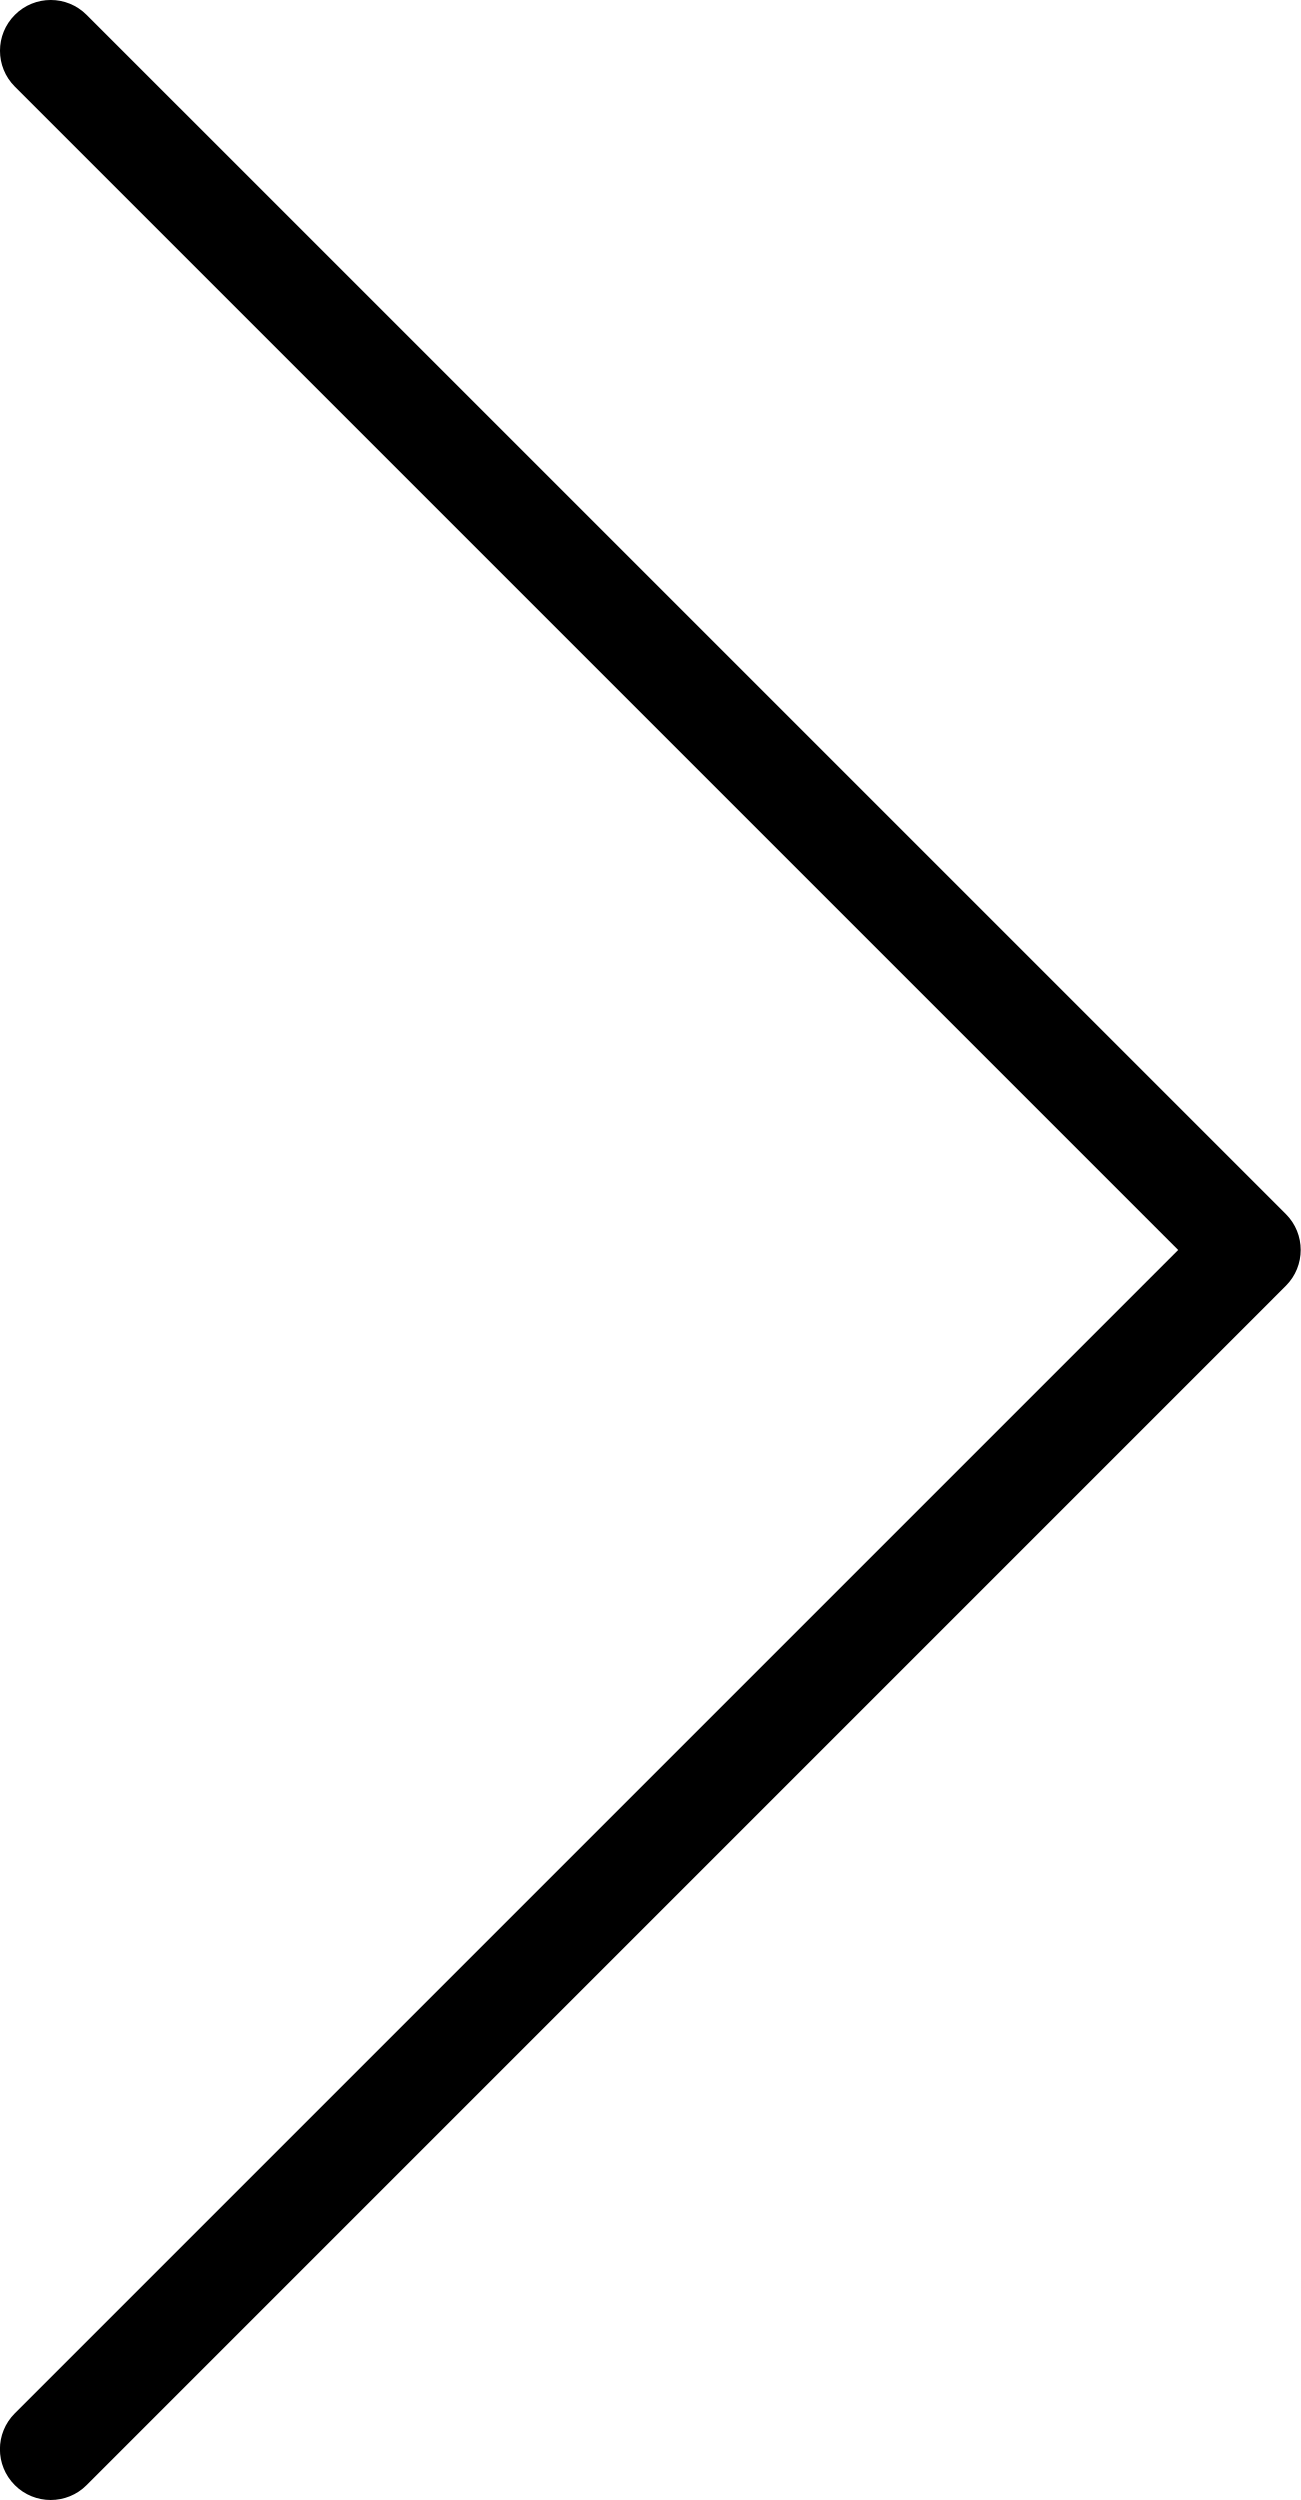
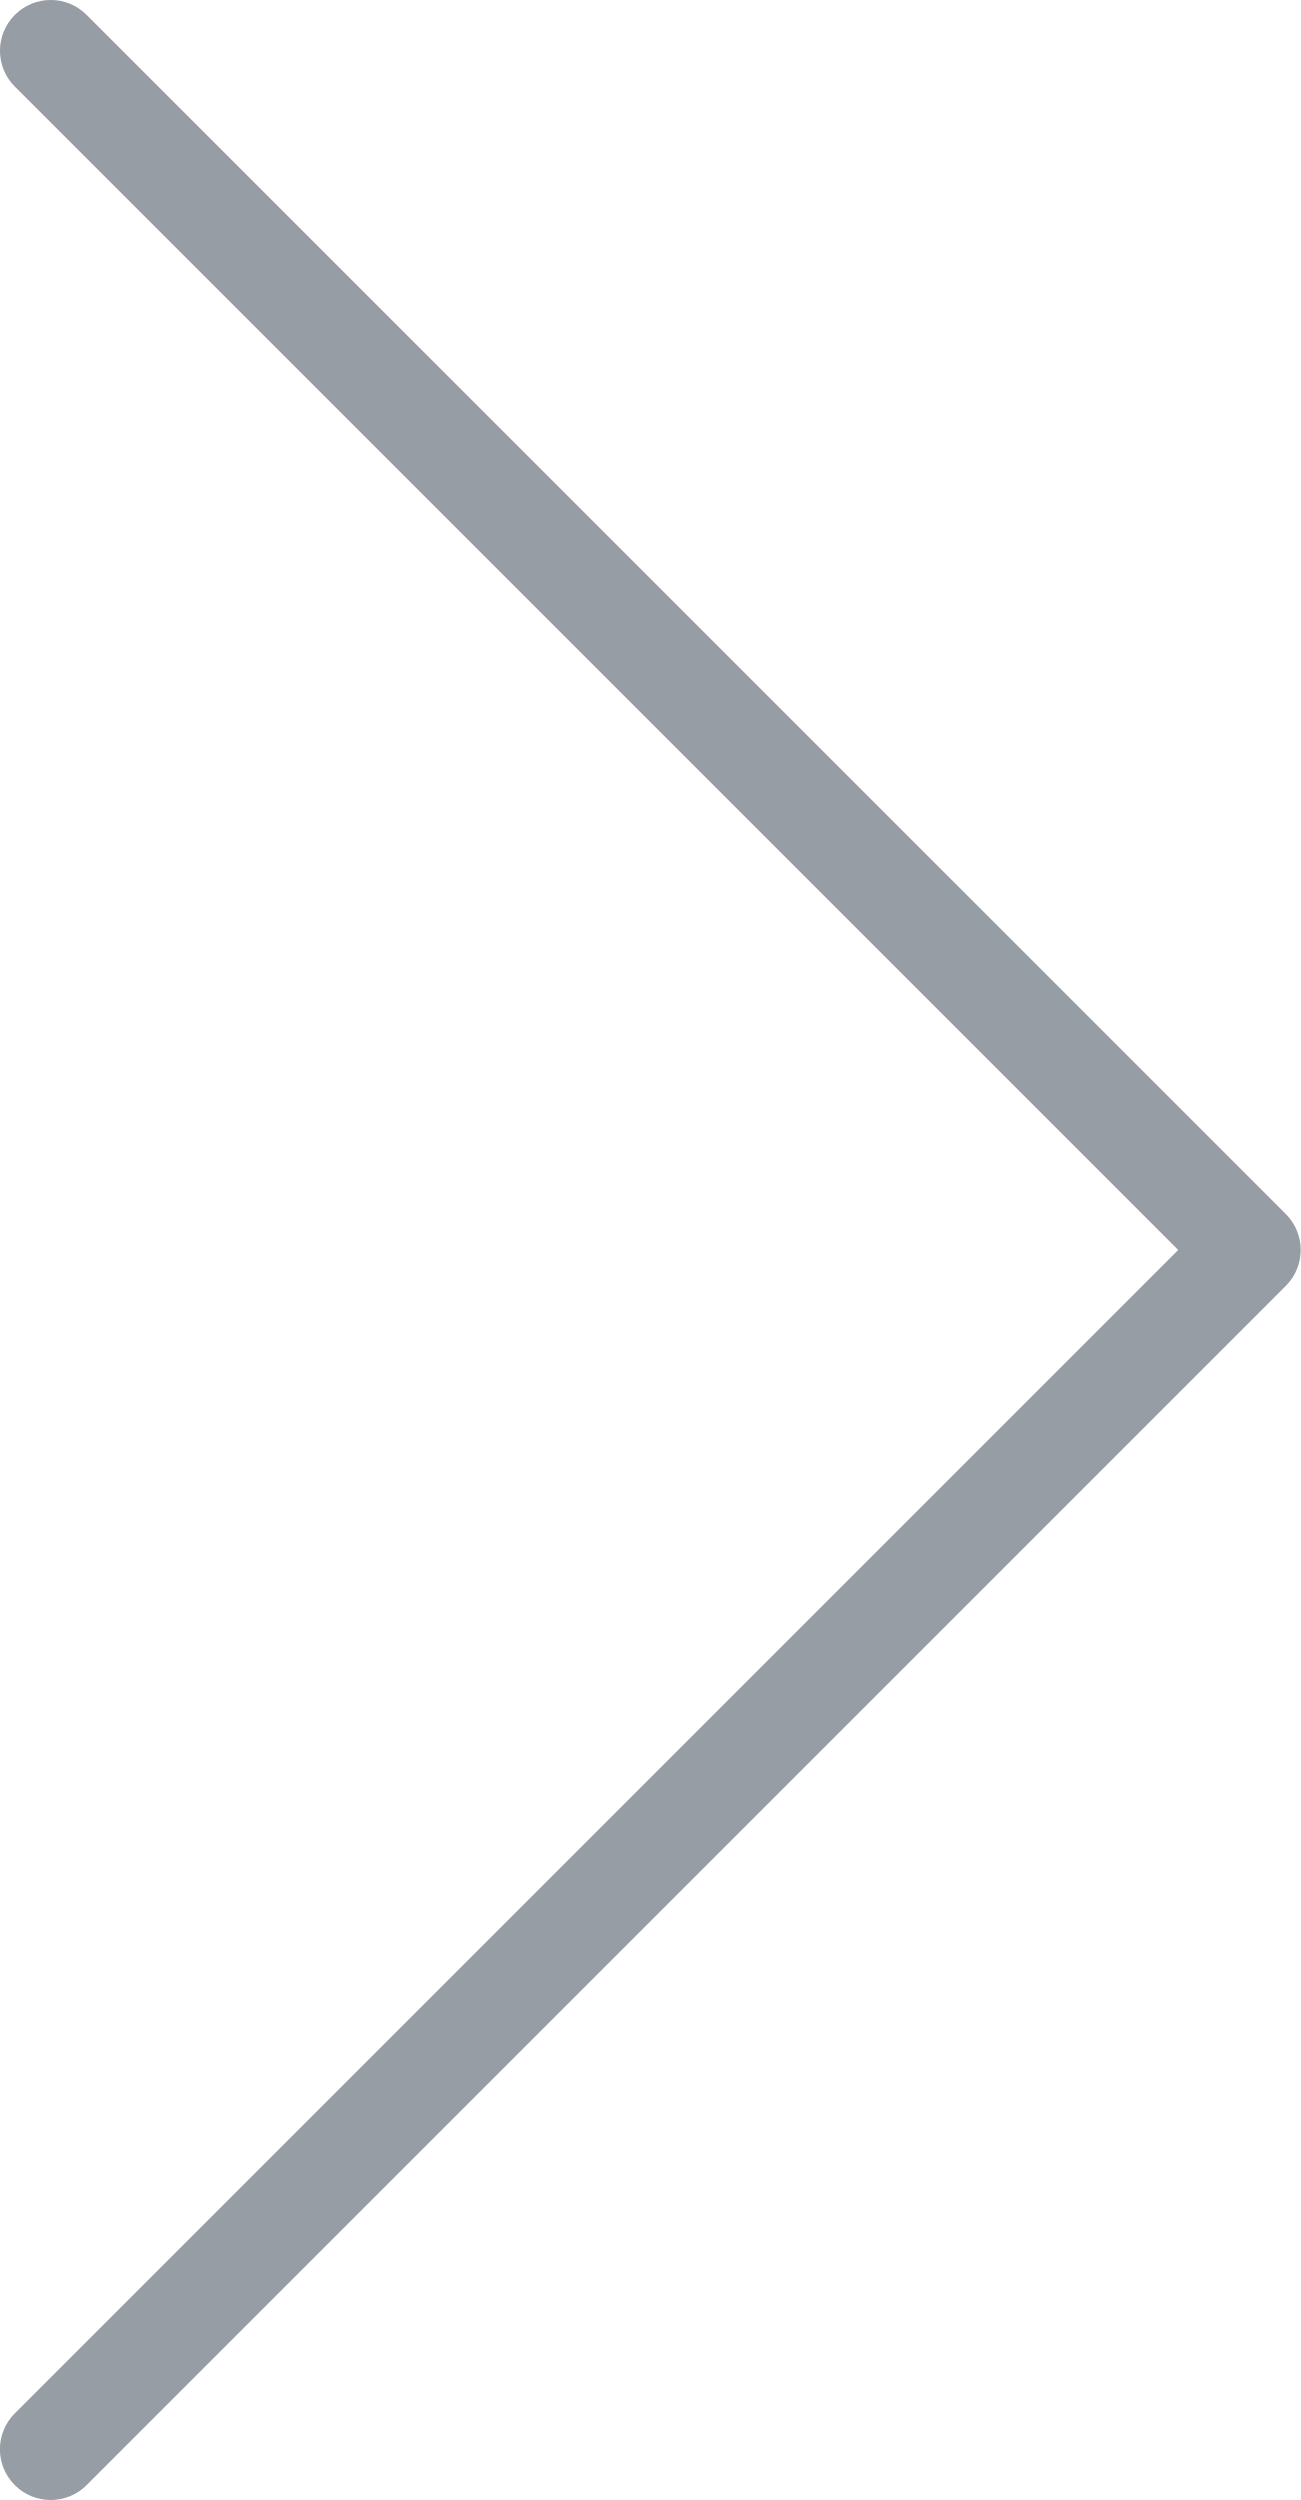
<svg xmlns="http://www.w3.org/2000/svg" version="1.1" id="Layer_1" x="0px" y="0px" width="21.706px" height="41.719px" viewBox="0 0 21.706 41.719" enable-background="new 0 0 21.706 41.719" xml:space="preserve">
-   <path d="M19.661,20.859L0.248,1.446c-0.331-0.331-0.331-0.867,0-1.198c0.33-0.331,0.867-0.331,1.197,0l20.013,20.012 c0.33,0.33,0.33,0.867,0,1.197L1.445,41.471c-0.164,0.165-0.382,0.248-0.599,0.248s-0.434-0.083-0.599-0.248 c-0.331-0.331-0.331-0.867,0-1.198L19.661,20.859z" />
+   <path fill="#969da4" d="M19.661,20.859L0.248,1.446c-0.331-0.331-0.331-0.867,0-1.198c0.33-0.331,0.867-0.331,1.197,0l20.013,20.012 c0.33,0.33,0.33,0.867,0,1.197L1.445,41.471c-0.164,0.165-0.382,0.248-0.599,0.248s-0.434-0.083-0.599-0.248 c-0.331-0.331-0.331-0.867,0-1.198L19.661,20.859z" />
</svg>
